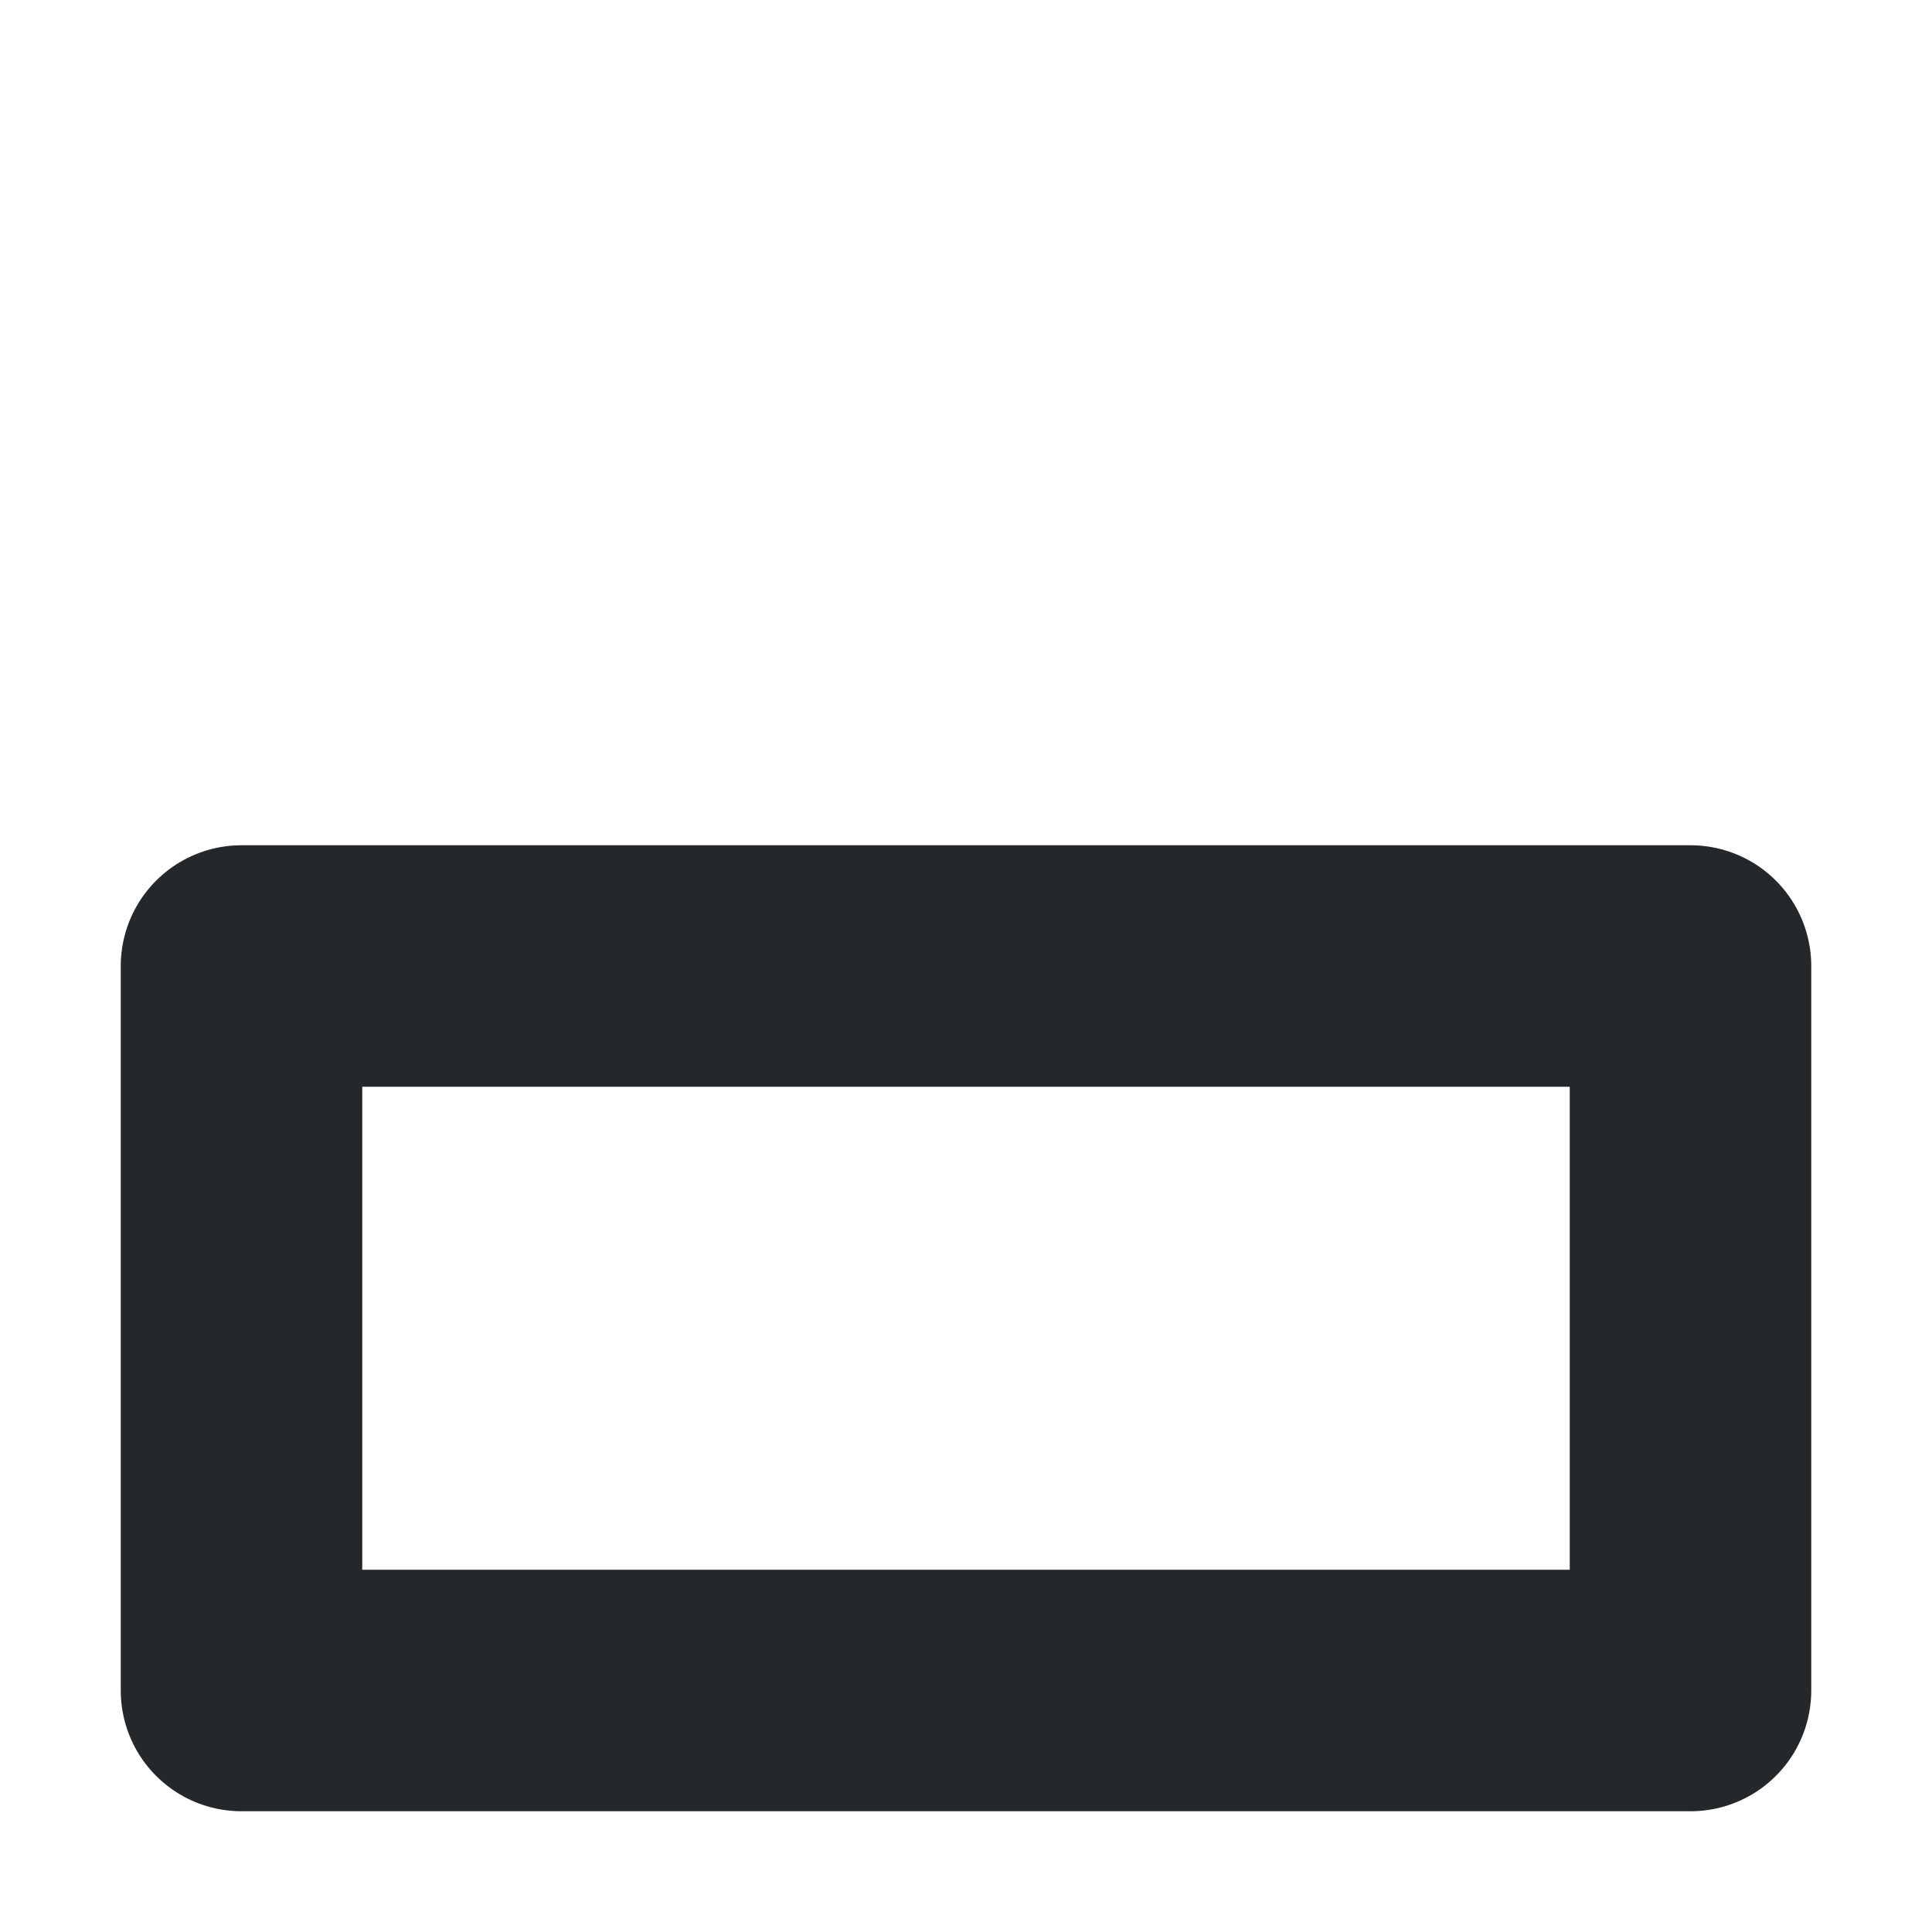
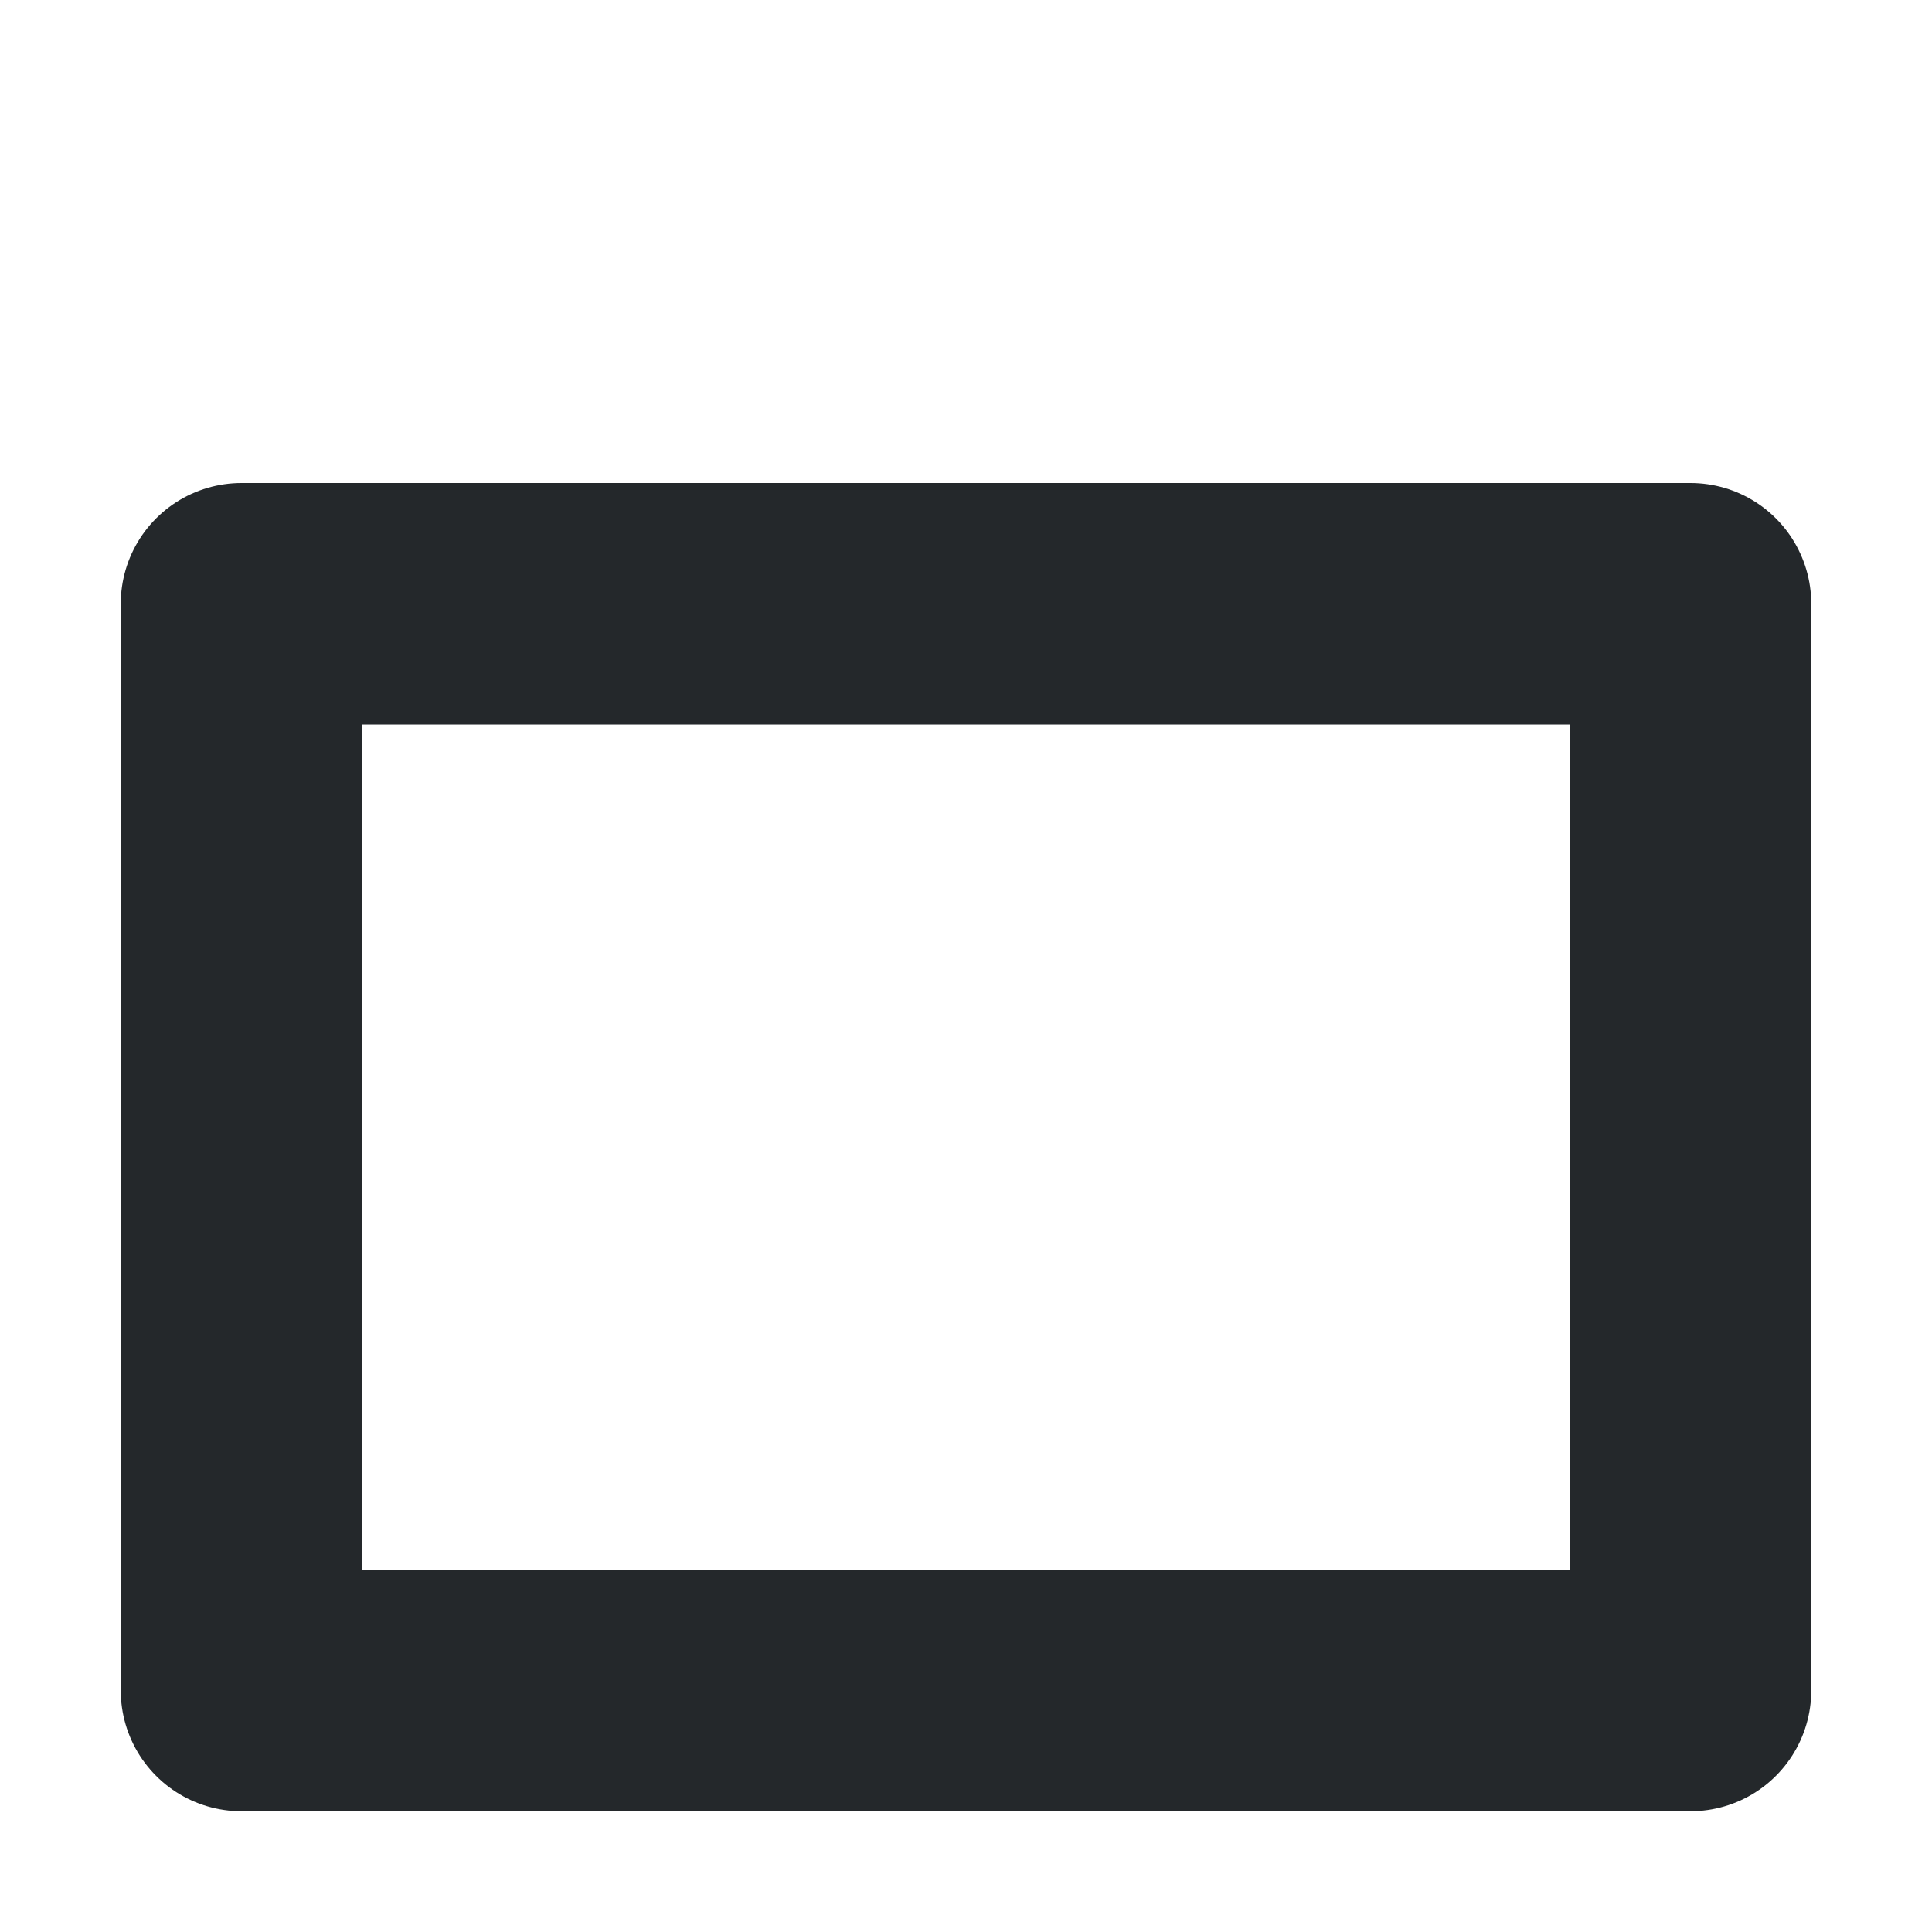
<svg xmlns="http://www.w3.org/2000/svg" width="16" height="16" viewBox="0 0 16 16" fill="none">
-   <rect x="2" y="8" width="12" height="6" stroke="#24282B" stroke-width="2" stroke-linecap="round" stroke-linejoin="round" />
+   <rect x="2" y="5" width="12" height="9" stroke="#24282B" stroke-width="2" stroke-linecap="round" stroke-linejoin="round" />
</svg>
